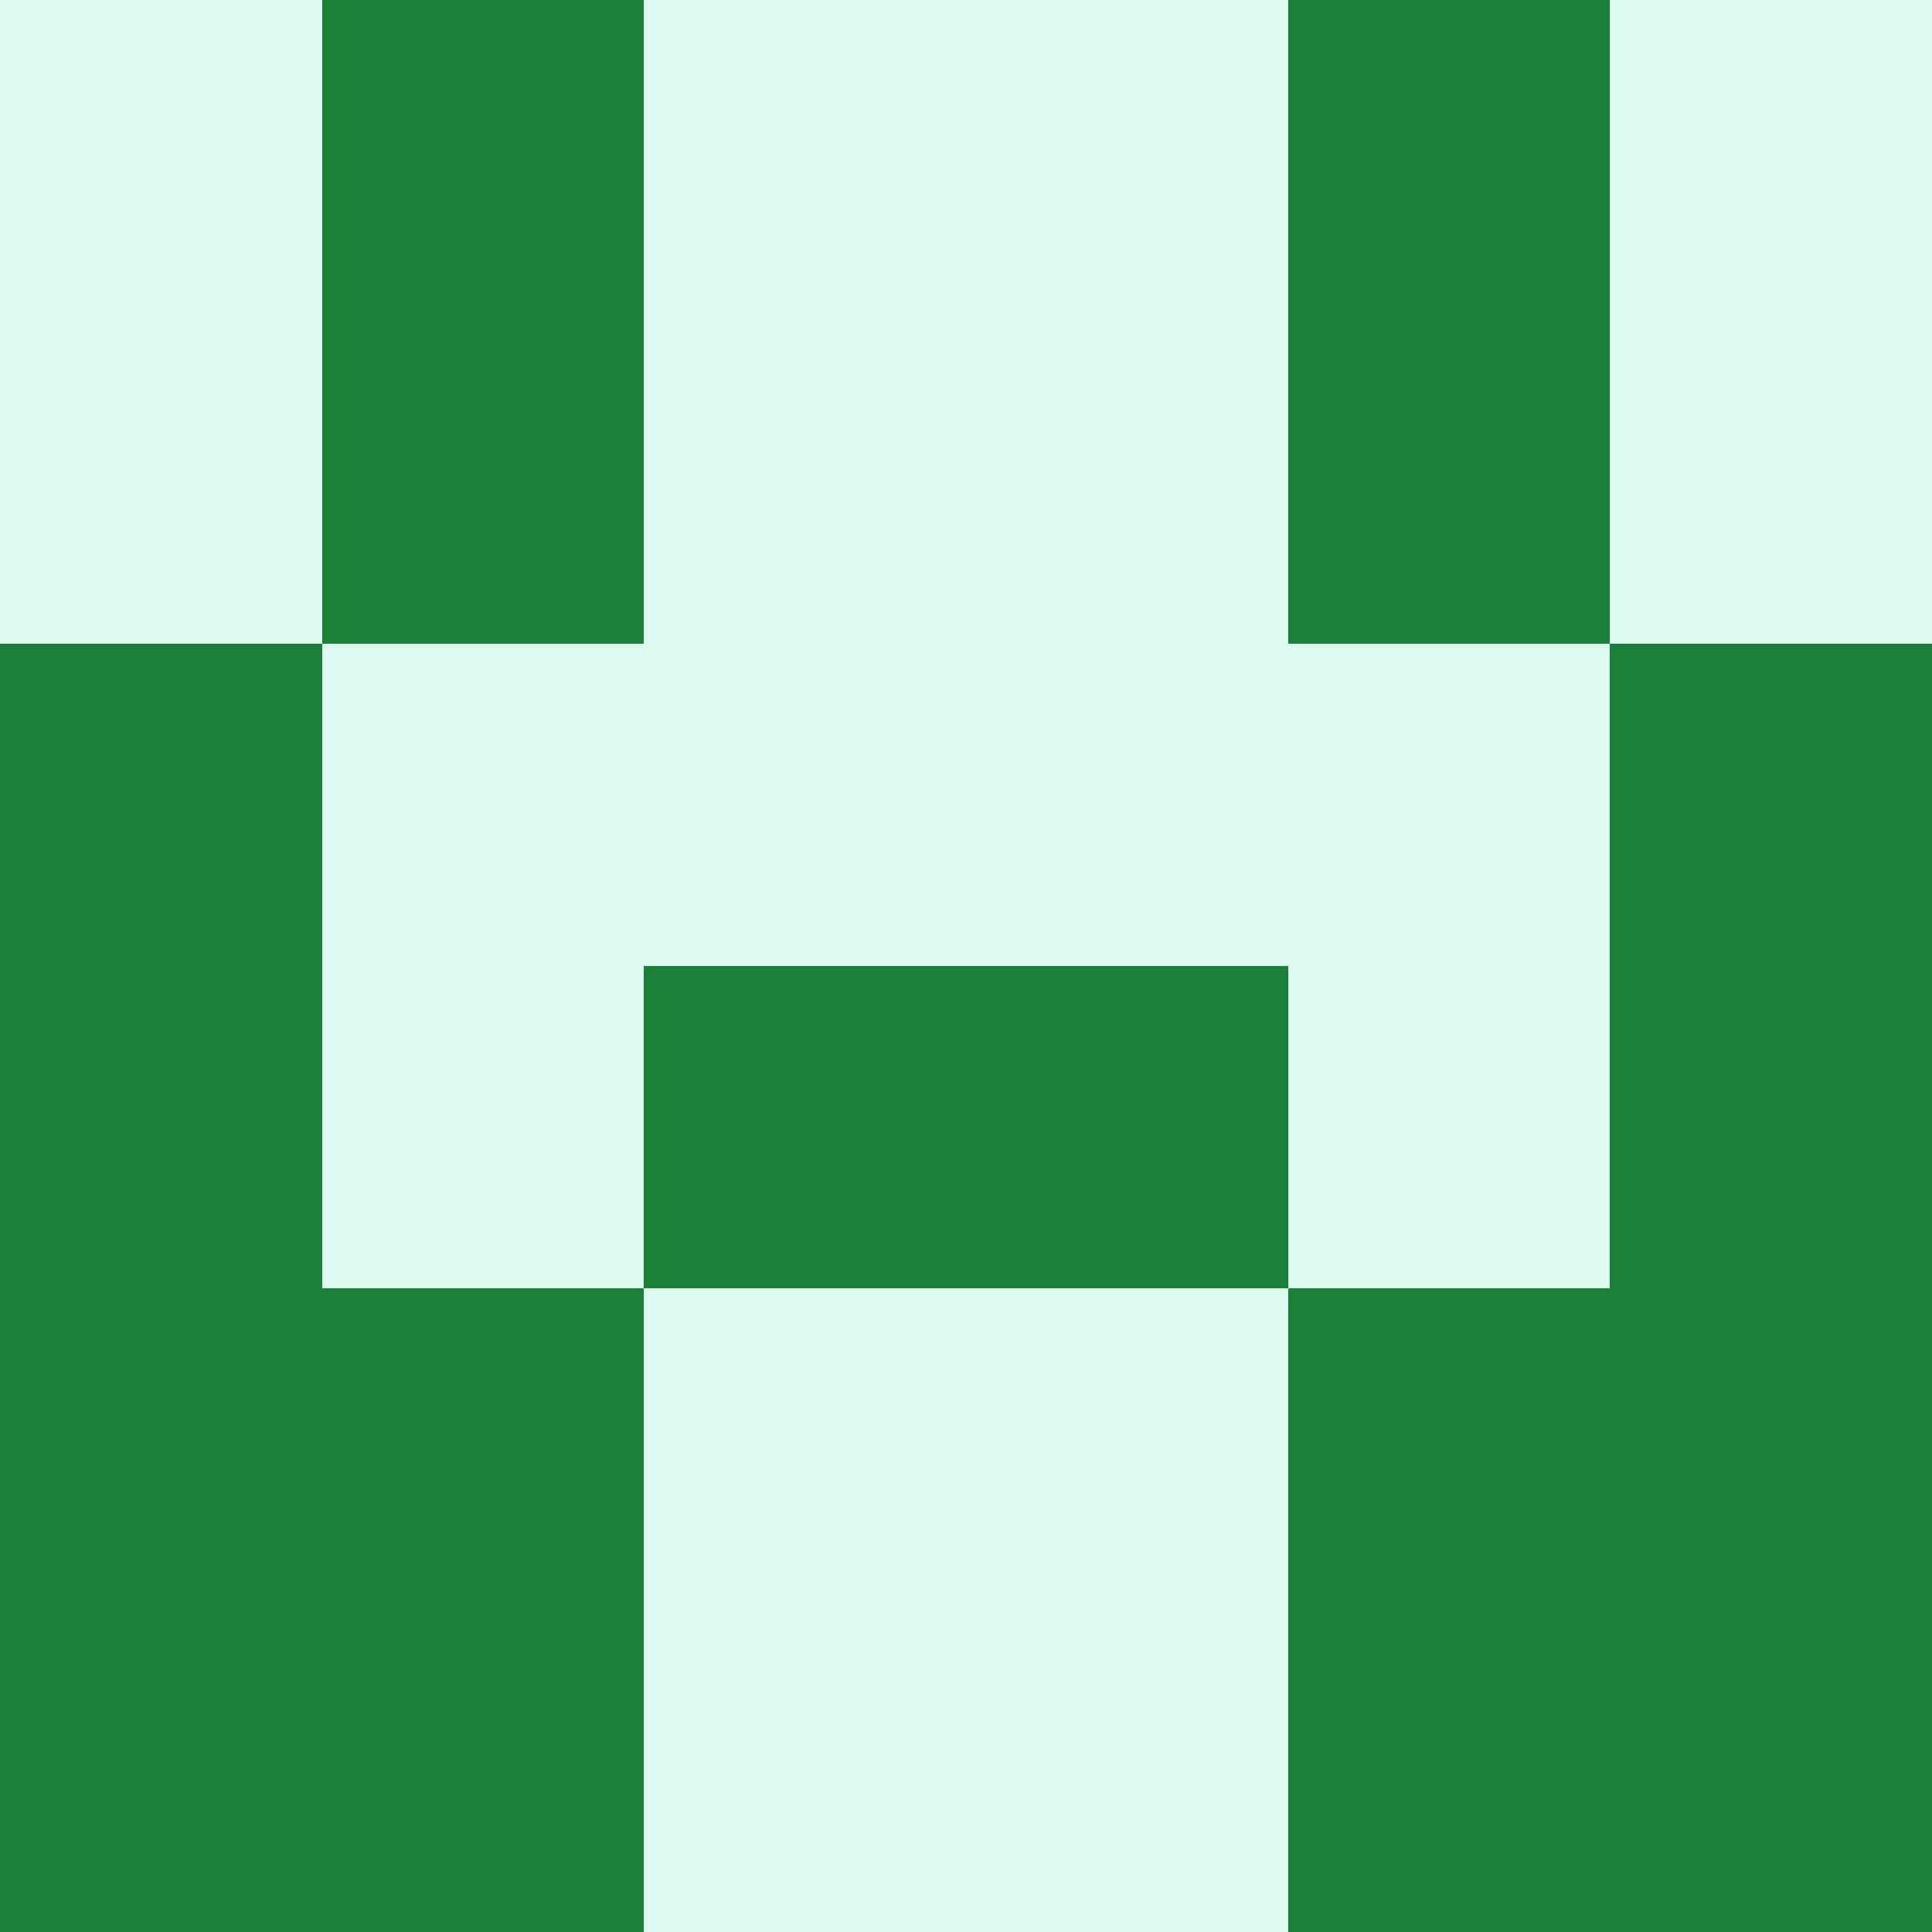
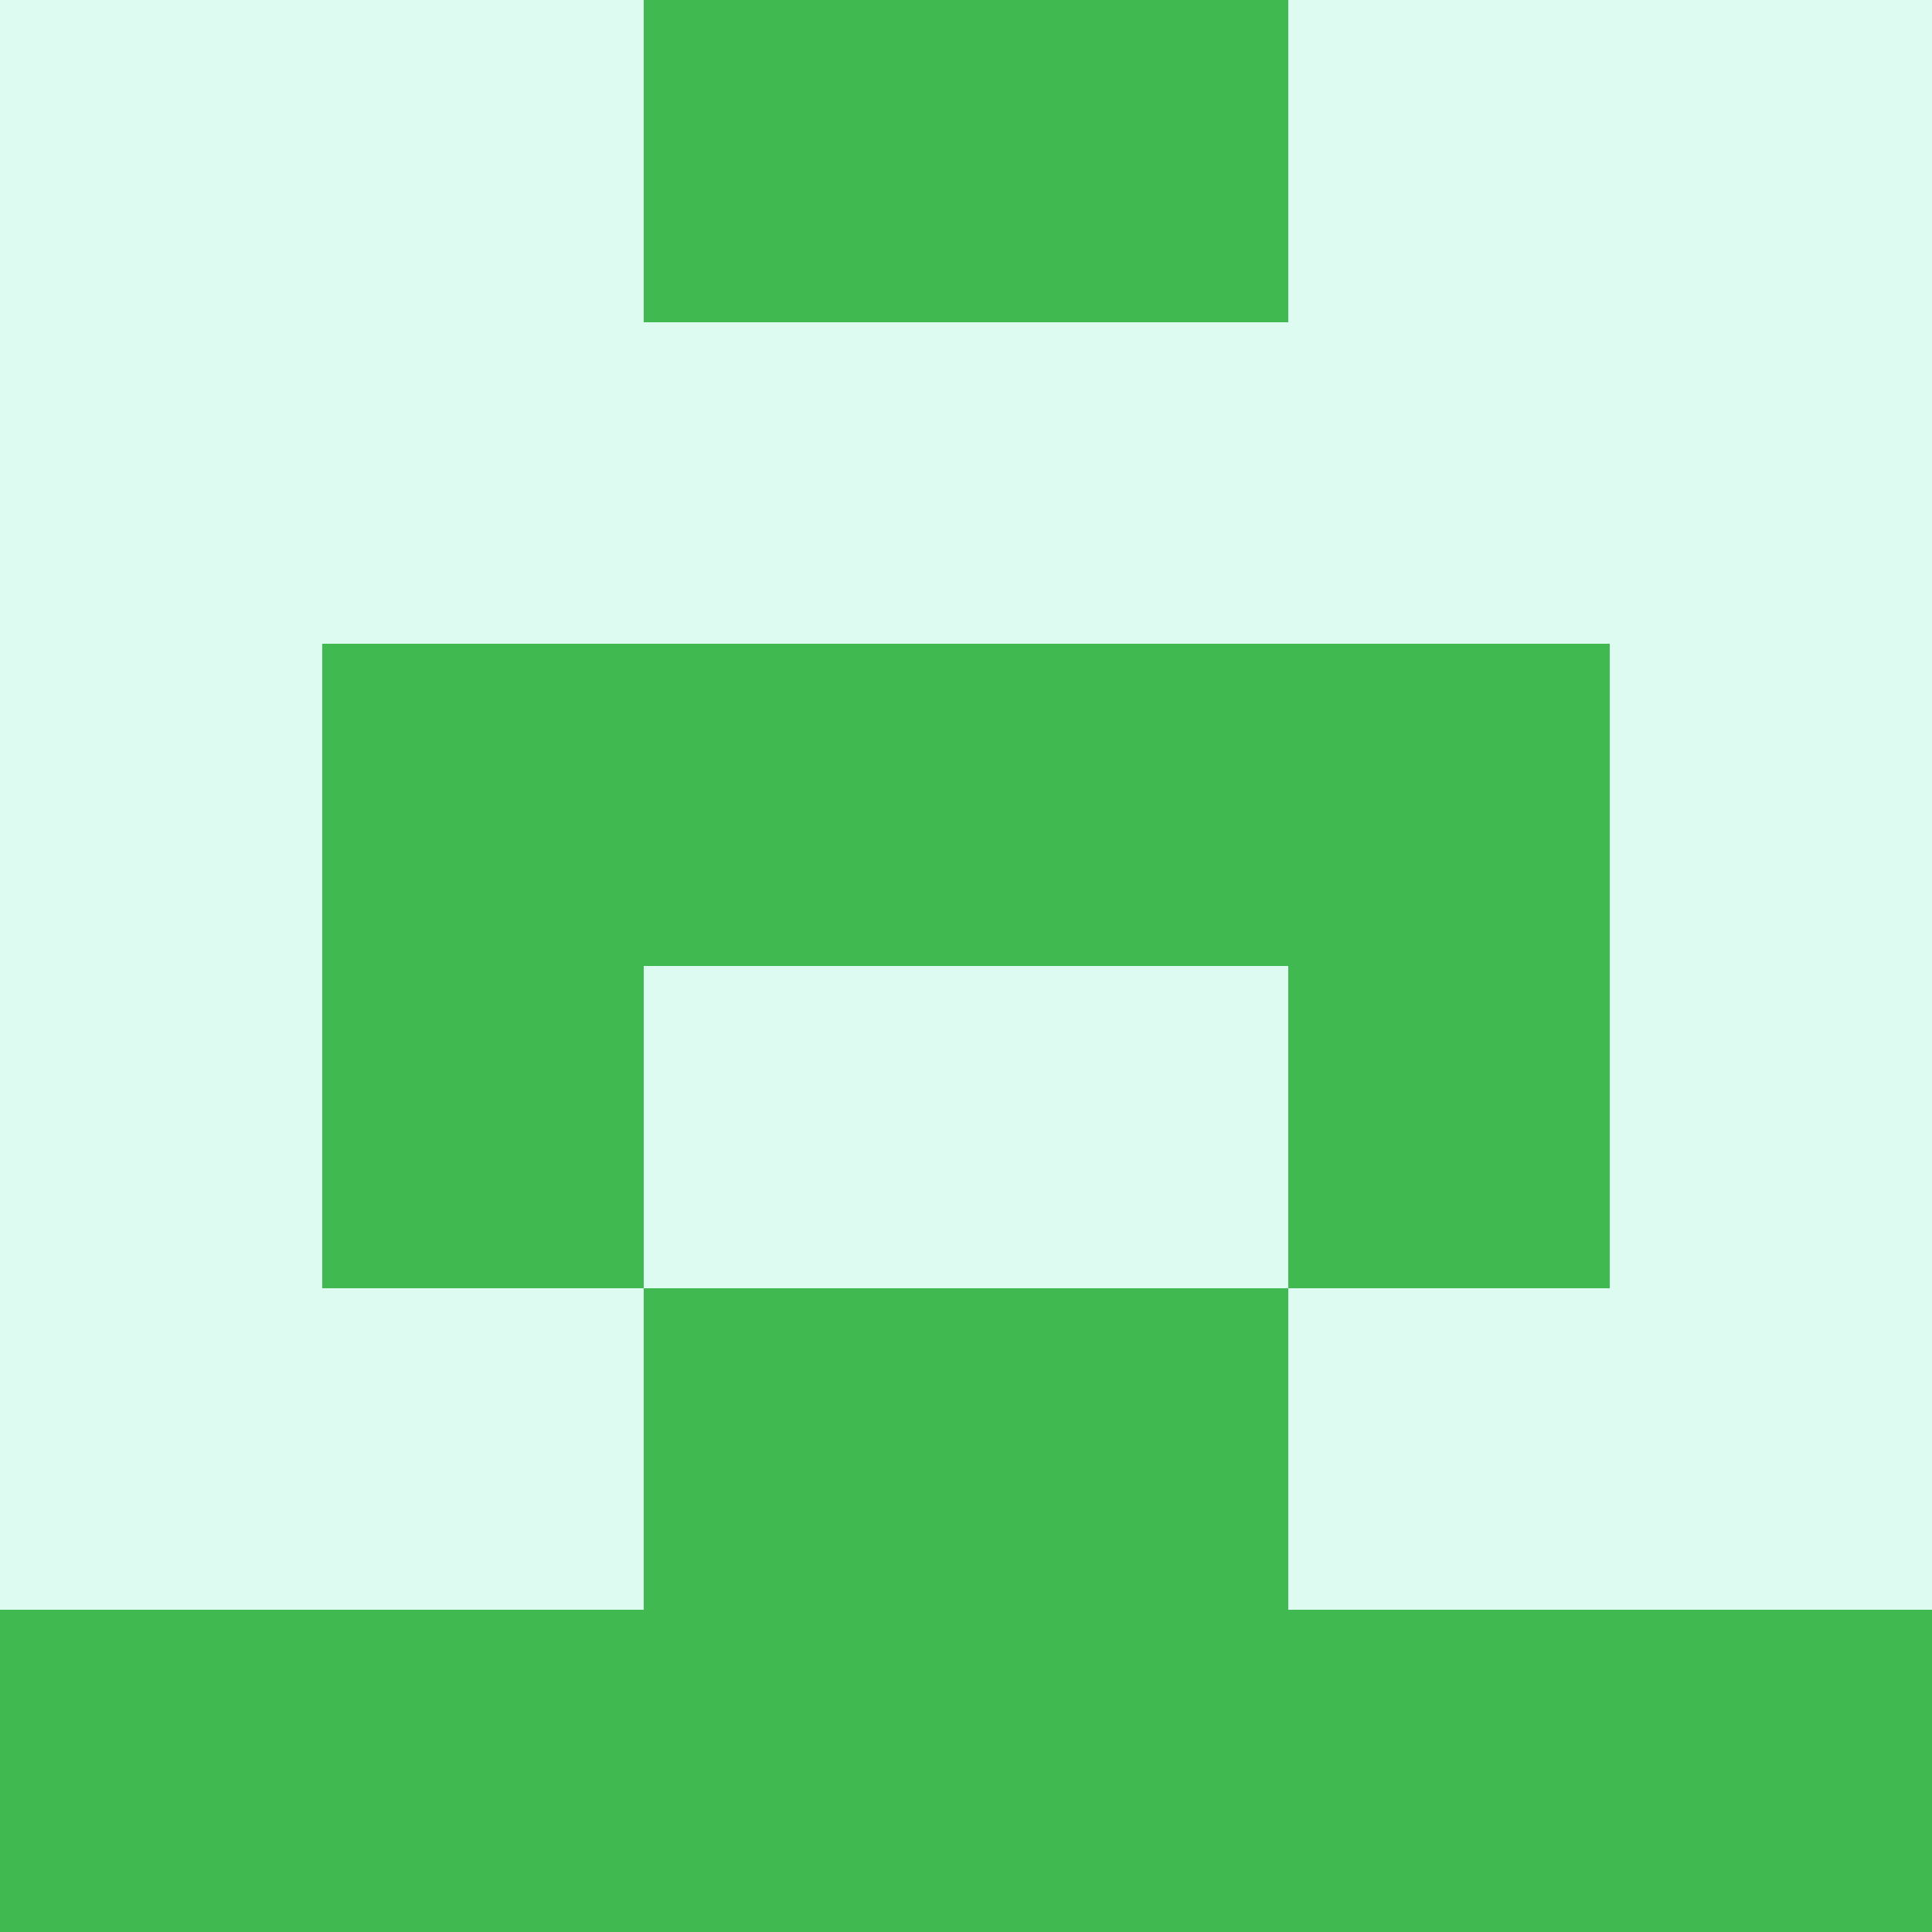
<svg xmlns="http://www.w3.org/2000/svg" viewBox="0 0 48 48" width="192" height="192" shape-rendering="crispEdges">
  <rect width="48" height="48" fill="#7df0c8" opacity="0.25" />
-   <rect x="8" y="0" width="8" height="8" fill="#1a7f37" />
-   <rect x="32" y="0" width="8" height="8" fill="#1a7f37" />
-   <rect x="8" y="8" width="8" height="8" fill="#1a7f37" />
-   <rect x="32" y="8" width="8" height="8" fill="#1a7f37" />
-   <rect x="0" y="16" width="8" height="8" fill="#1a7f37" />
-   <rect x="40" y="16" width="8" height="8" fill="#1a7f37" />
-   <rect x="0" y="24" width="8" height="8" fill="#1a7f37" />
-   <rect x="40" y="24" width="8" height="8" fill="#1a7f37" />
-   <rect x="16" y="24" width="8" height="8" fill="#1a7f37" />
-   <rect x="24" y="24" width="8" height="8" fill="#1a7f37" />
-   <rect x="0" y="32" width="8" height="8" fill="#1a7f37" />
-   <rect x="40" y="32" width="8" height="8" fill="#1a7f37" />
-   <rect x="8" y="32" width="8" height="8" fill="#1a7f37" />
-   <rect x="32" y="32" width="8" height="8" fill="#1a7f37" />
-   <rect x="0" y="40" width="8" height="8" fill="#1a7f37" />
-   <rect x="40" y="40" width="8" height="8" fill="#1a7f37" />
-   <rect x="8" y="40" width="8" height="8" fill="#1a7f37" />
-   <rect x="32" y="40" width="8" height="8" fill="#1a7f37" />
+   <rect x="16" y="0" width="8" height="8" fill="#3fb950" />
+   <rect x="24" y="0" width="8" height="8" fill="#3fb950" />
+   <rect x="8" y="16" width="8" height="8" fill="#3fb950" />
+   <rect x="32" y="16" width="8" height="8" fill="#3fb950" />
+   <rect x="16" y="16" width="8" height="8" fill="#3fb950" />
+   <rect x="24" y="16" width="8" height="8" fill="#3fb950" />
+   <rect x="8" y="24" width="8" height="8" fill="#3fb950" />
+   <rect x="32" y="24" width="8" height="8" fill="#3fb950" />
+   <rect x="16" y="32" width="8" height="8" fill="#3fb950" />
+   <rect x="24" y="32" width="8" height="8" fill="#3fb950" />
+   <rect x="0" y="40" width="8" height="8" fill="#3fb950" />
+   <rect x="40" y="40" width="8" height="8" fill="#3fb950" />
+   <rect x="8" y="40" width="8" height="8" fill="#3fb950" />
+   <rect x="32" y="40" width="8" height="8" fill="#3fb950" />
+   <rect x="16" y="40" width="8" height="8" fill="#3fb950" />
+   <rect x="24" y="40" width="8" height="8" fill="#3fb950" />
</svg>
